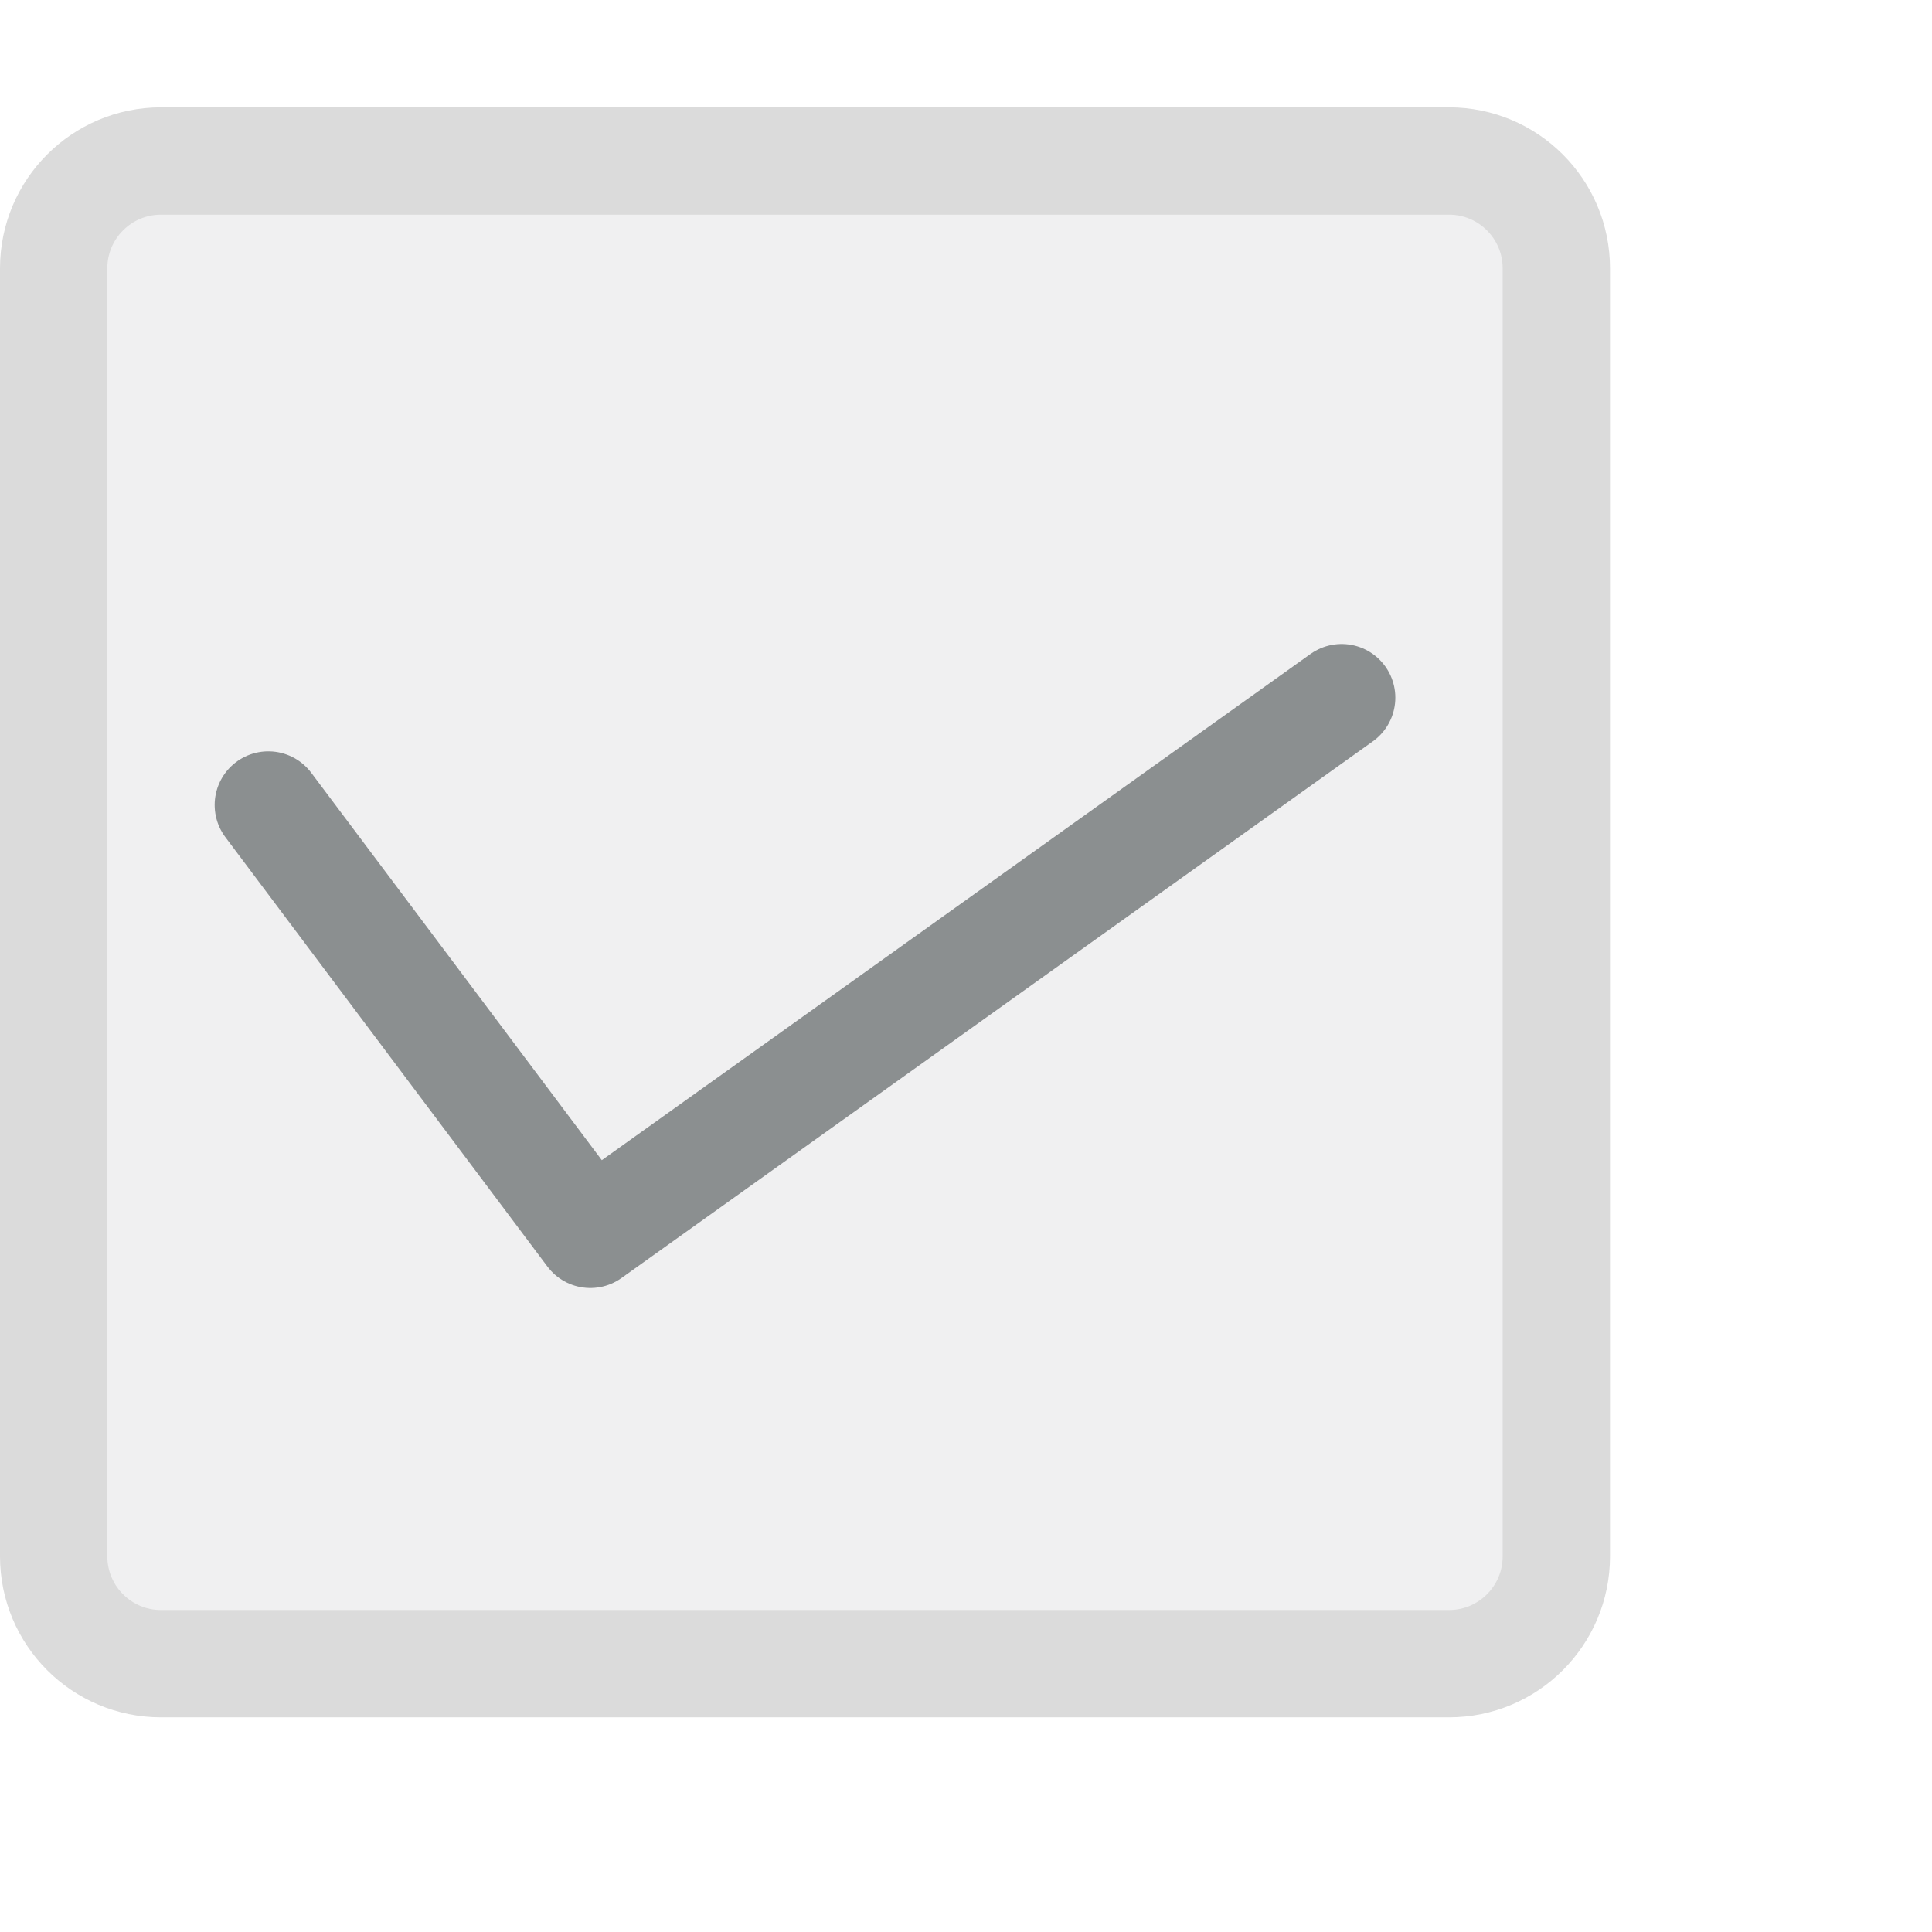
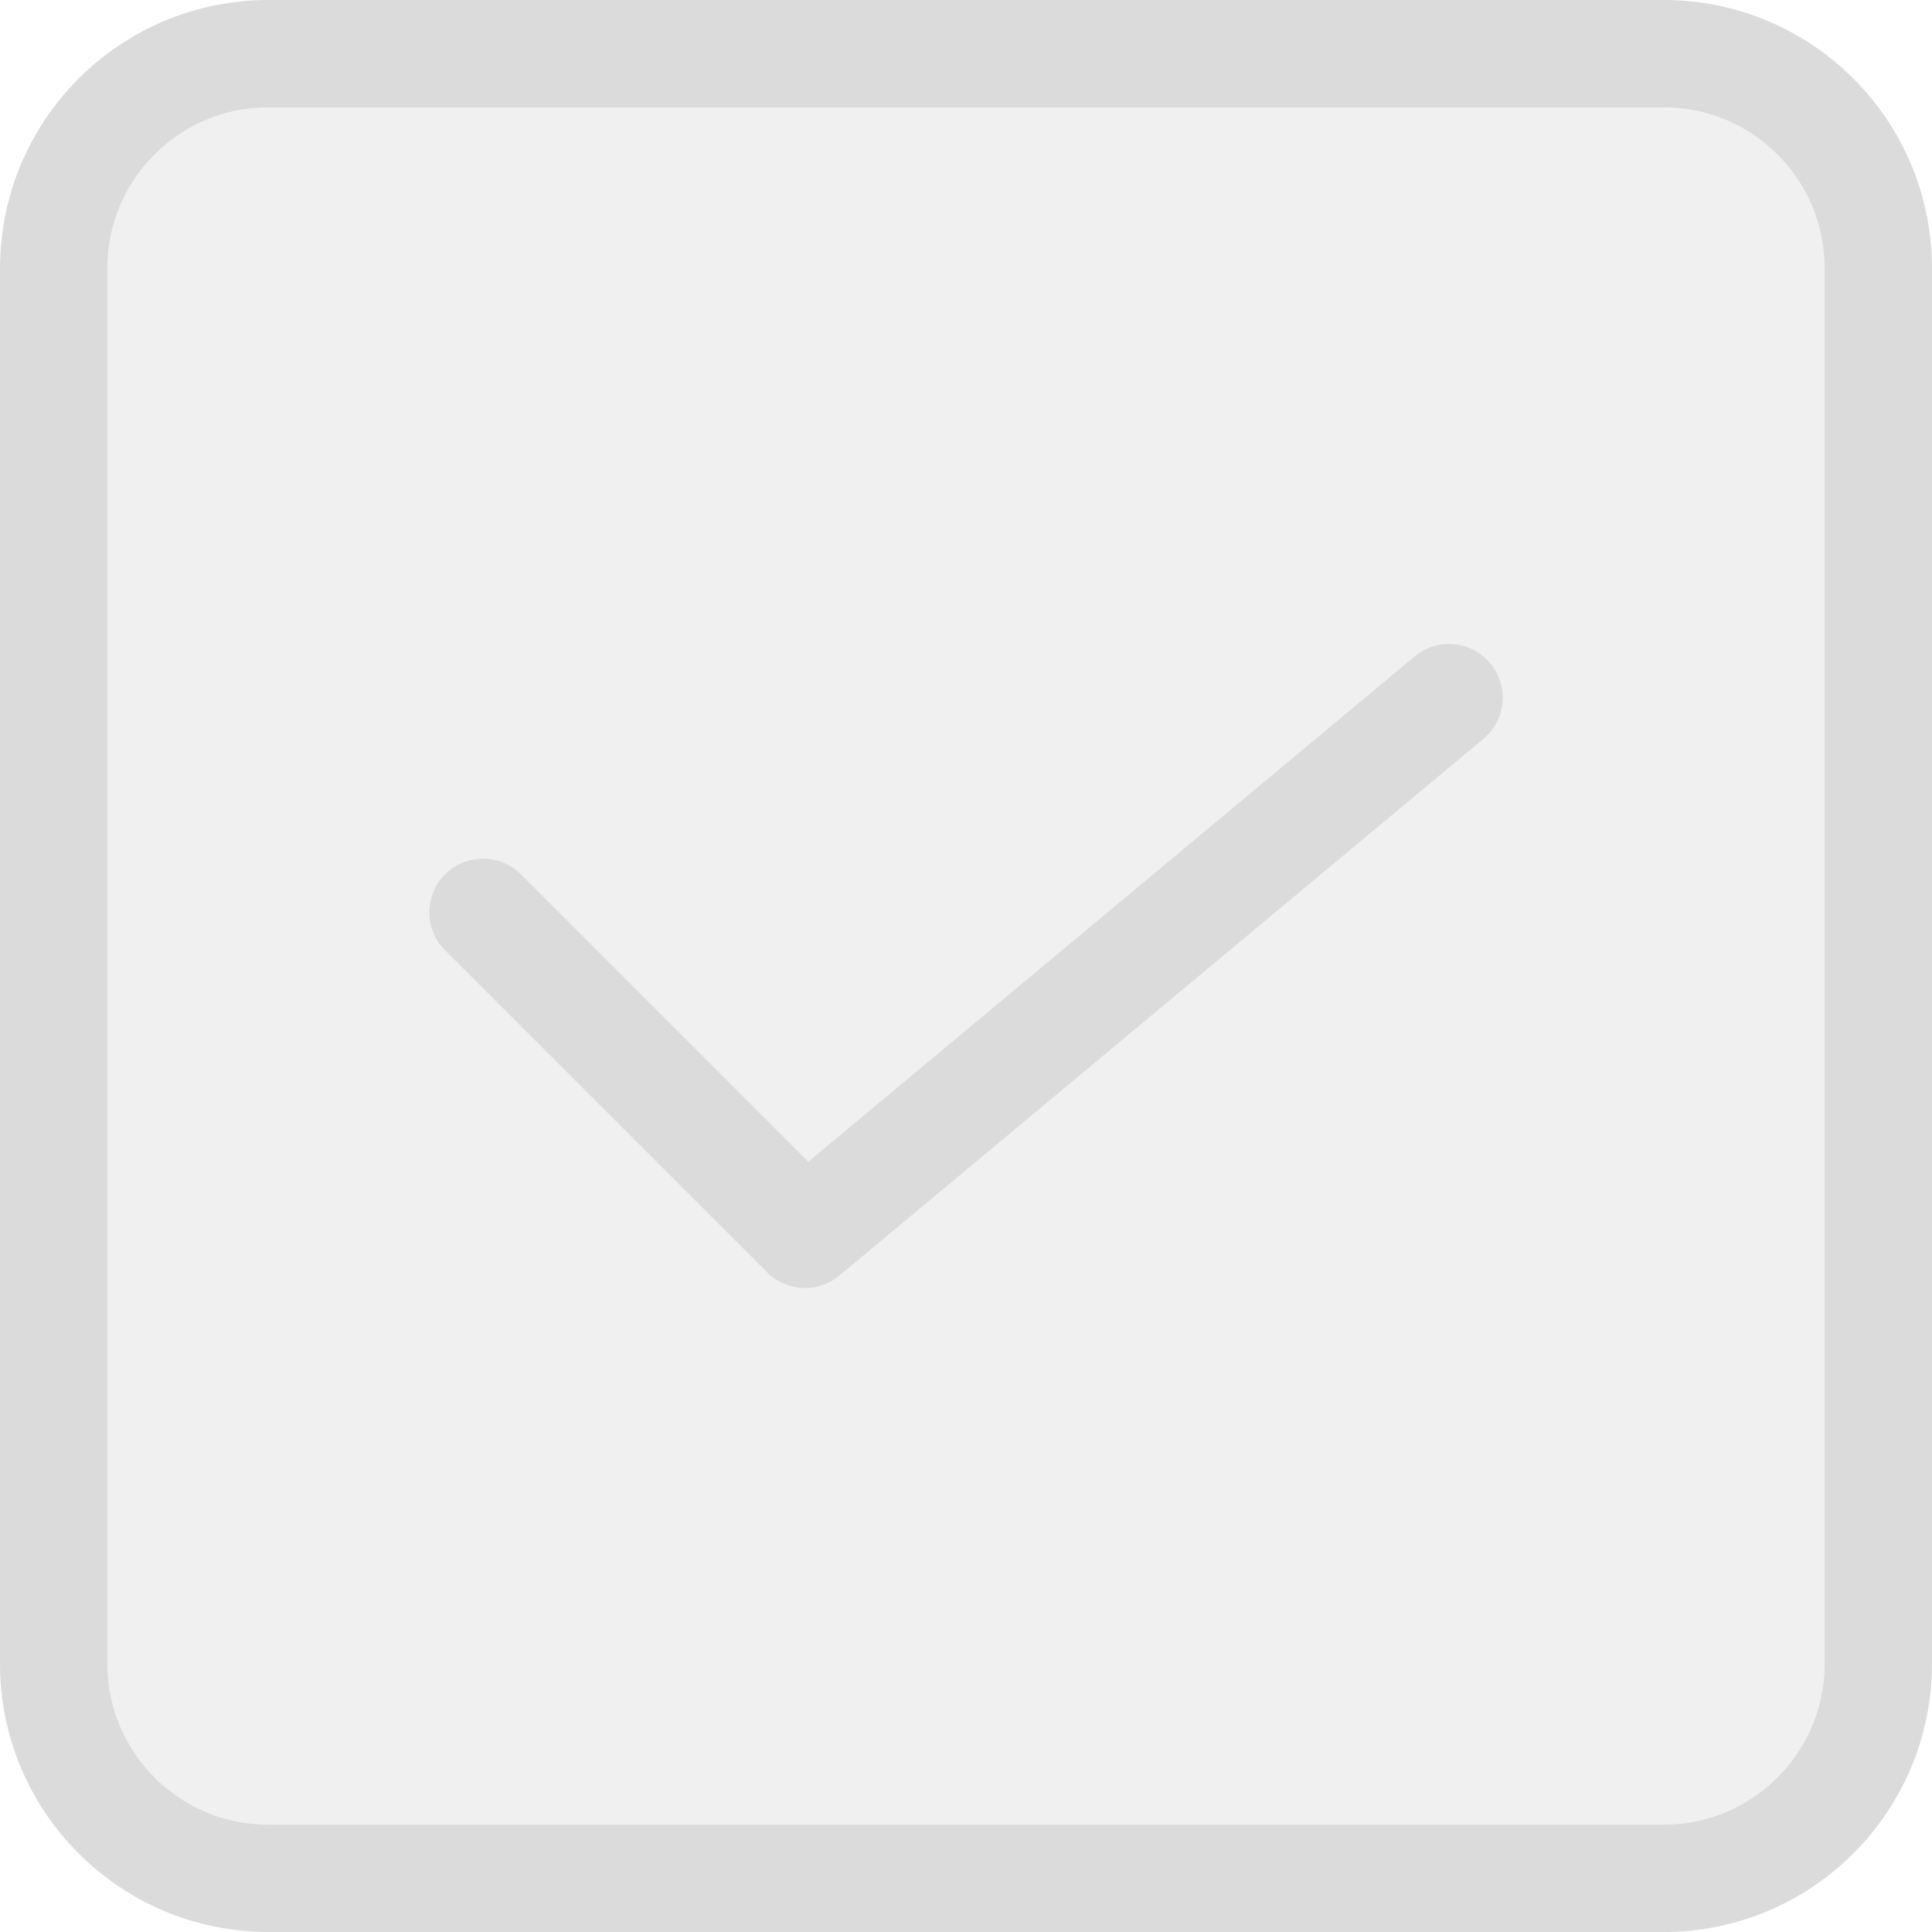
- <svg xmlns="http://www.w3.org/2000/svg" width="18" height="18" viewBox="0 0 18 18">
-   <rect x="0.5" y="1.5" width="14" height="14" rx="1" style="stroke:#DBDBDB;fill:#F0F0F1;opacity:1" />
-   <polyline points="12.5 6.5 5.5 11.5 2.5 7.5" style="fill:none;stroke:#262E30;stroke-linecap:round;stroke-linejoin:round;opacity:0.5" />
+ <svg xmlns="http://www.w3.org/2000/svg" id="a" width="18" height="18" viewBox="0 0 18 18">
+   <rect x=".5" y=".5" width="17" height="17" rx="2" ry="2" style="fill:#F0F0F1; stroke:#DBDBDB;" />
+   <polyline points="13.5 6.5 7.5 11.5 4.5 8.5" style="fill:none; stroke:#DBDBDB; stroke-linecap:round; stroke-linejoin:round;" />
</svg>
